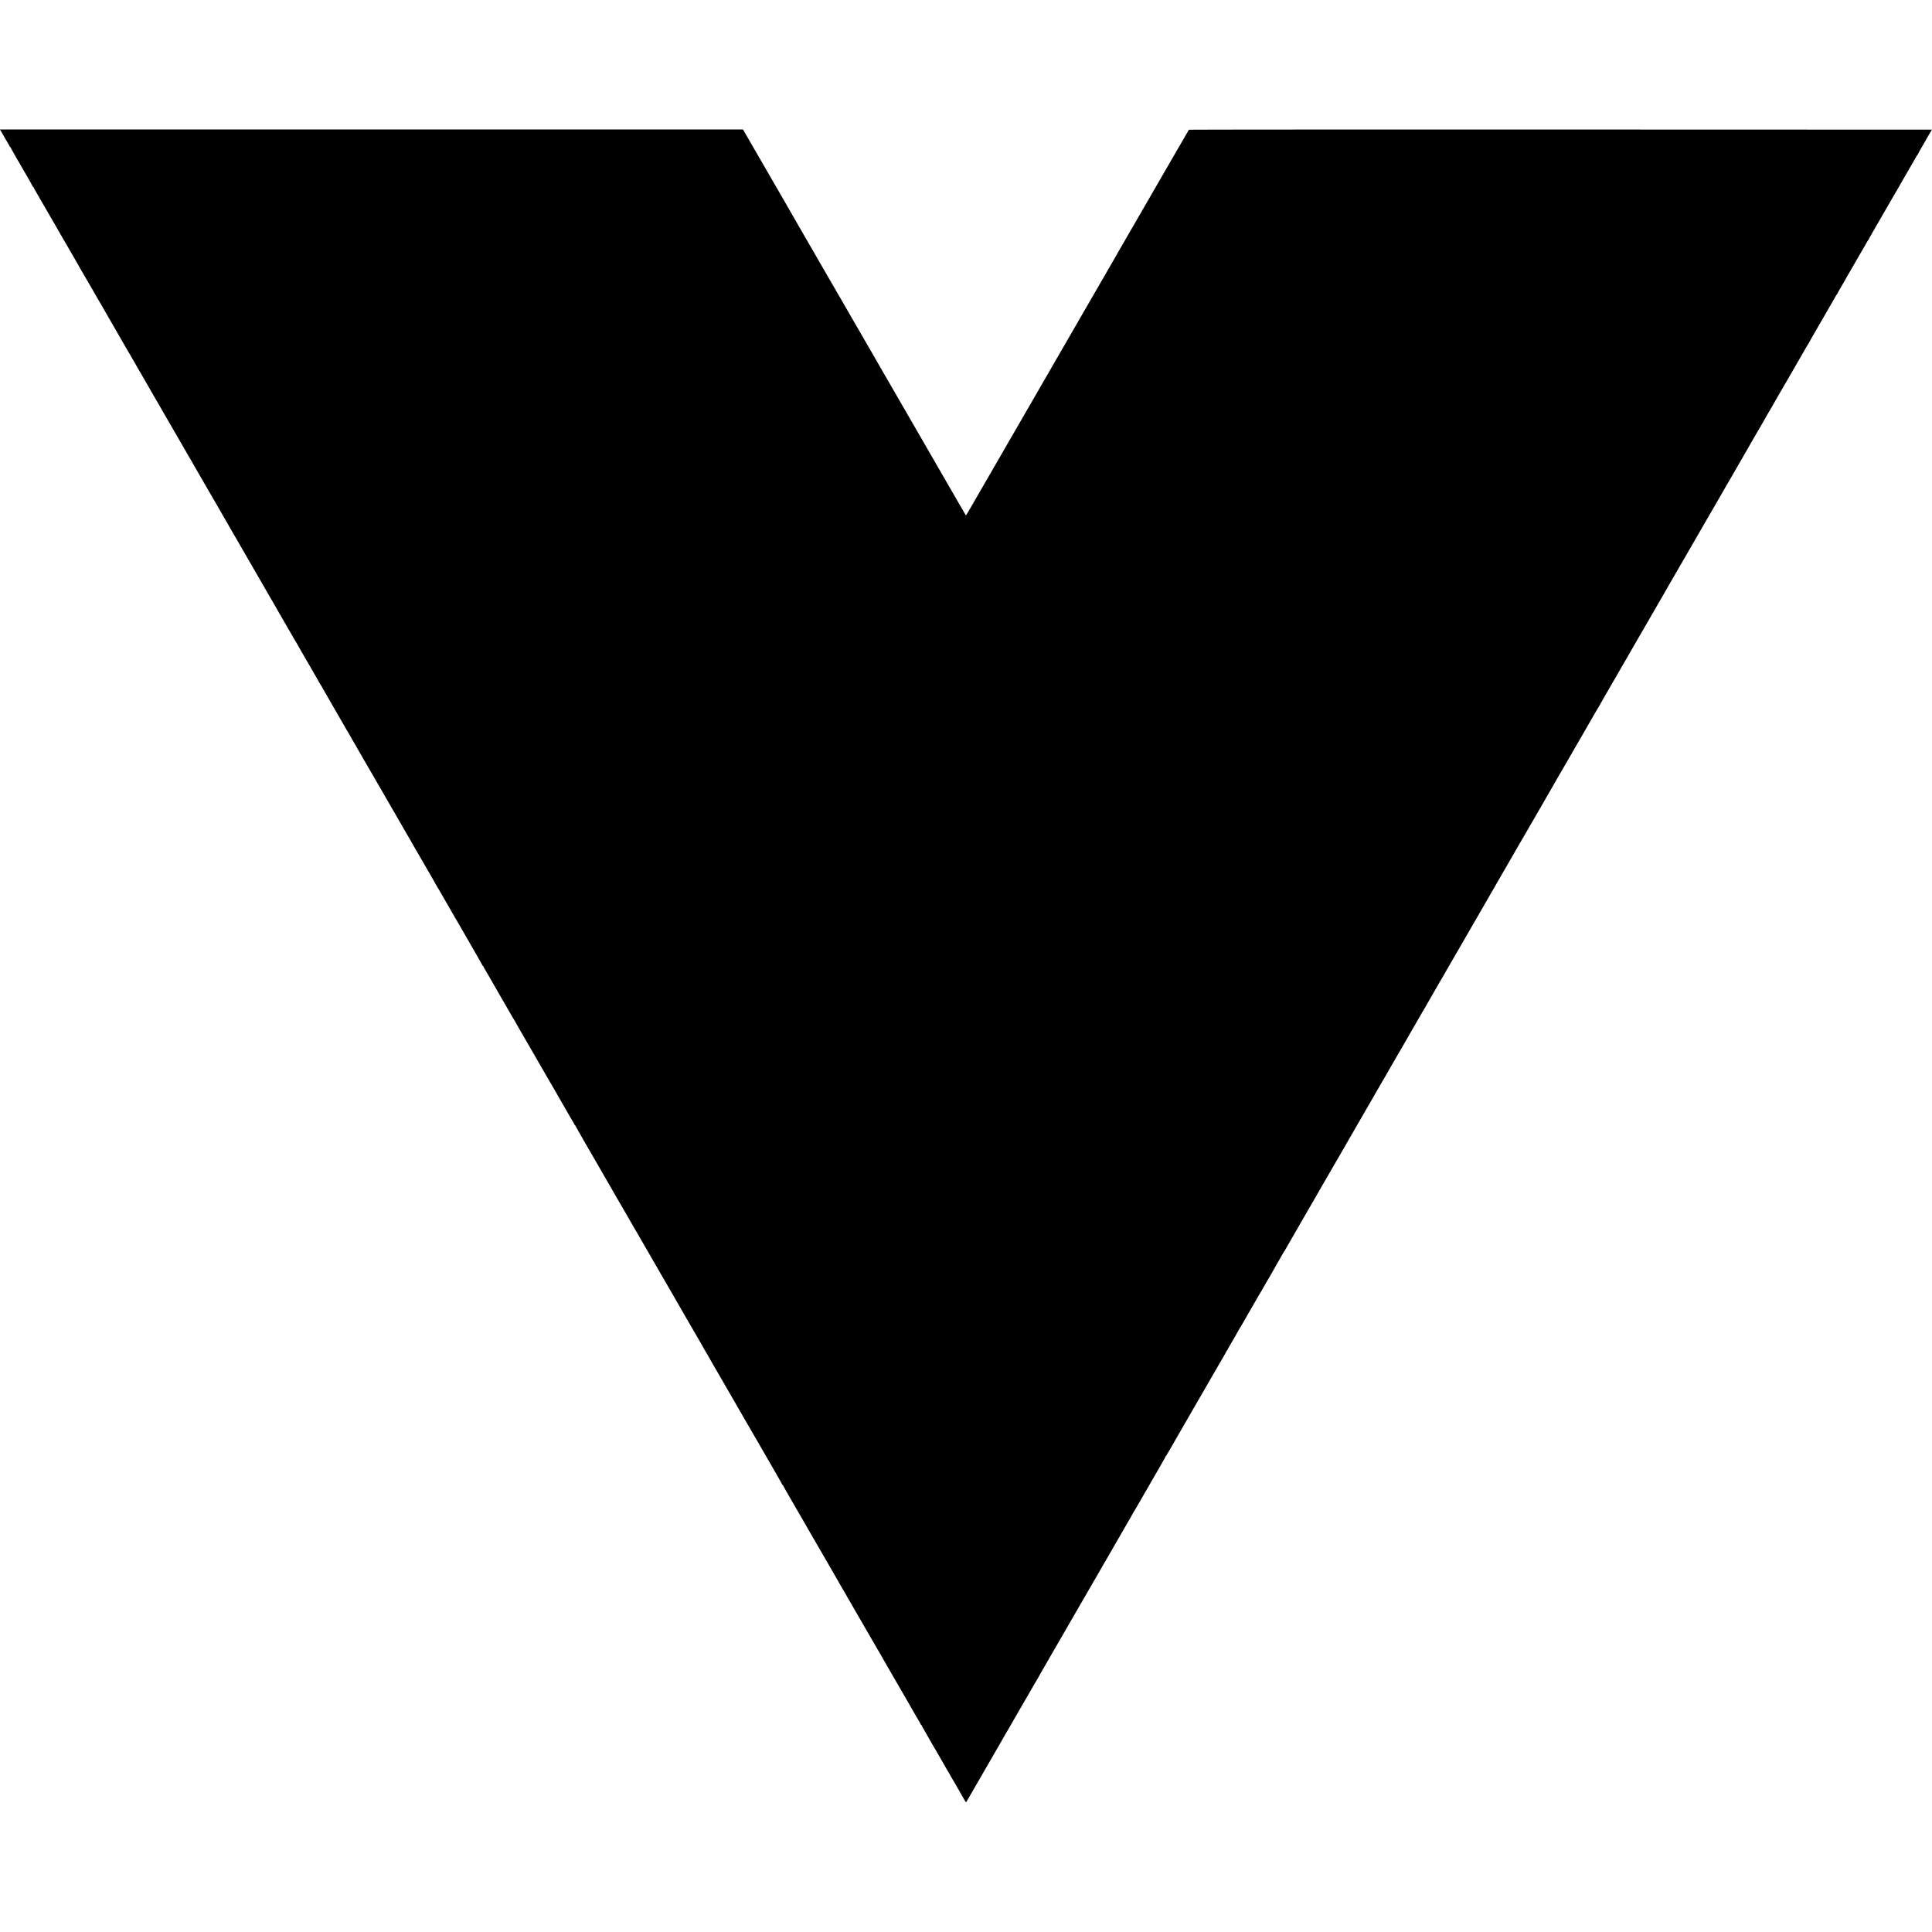
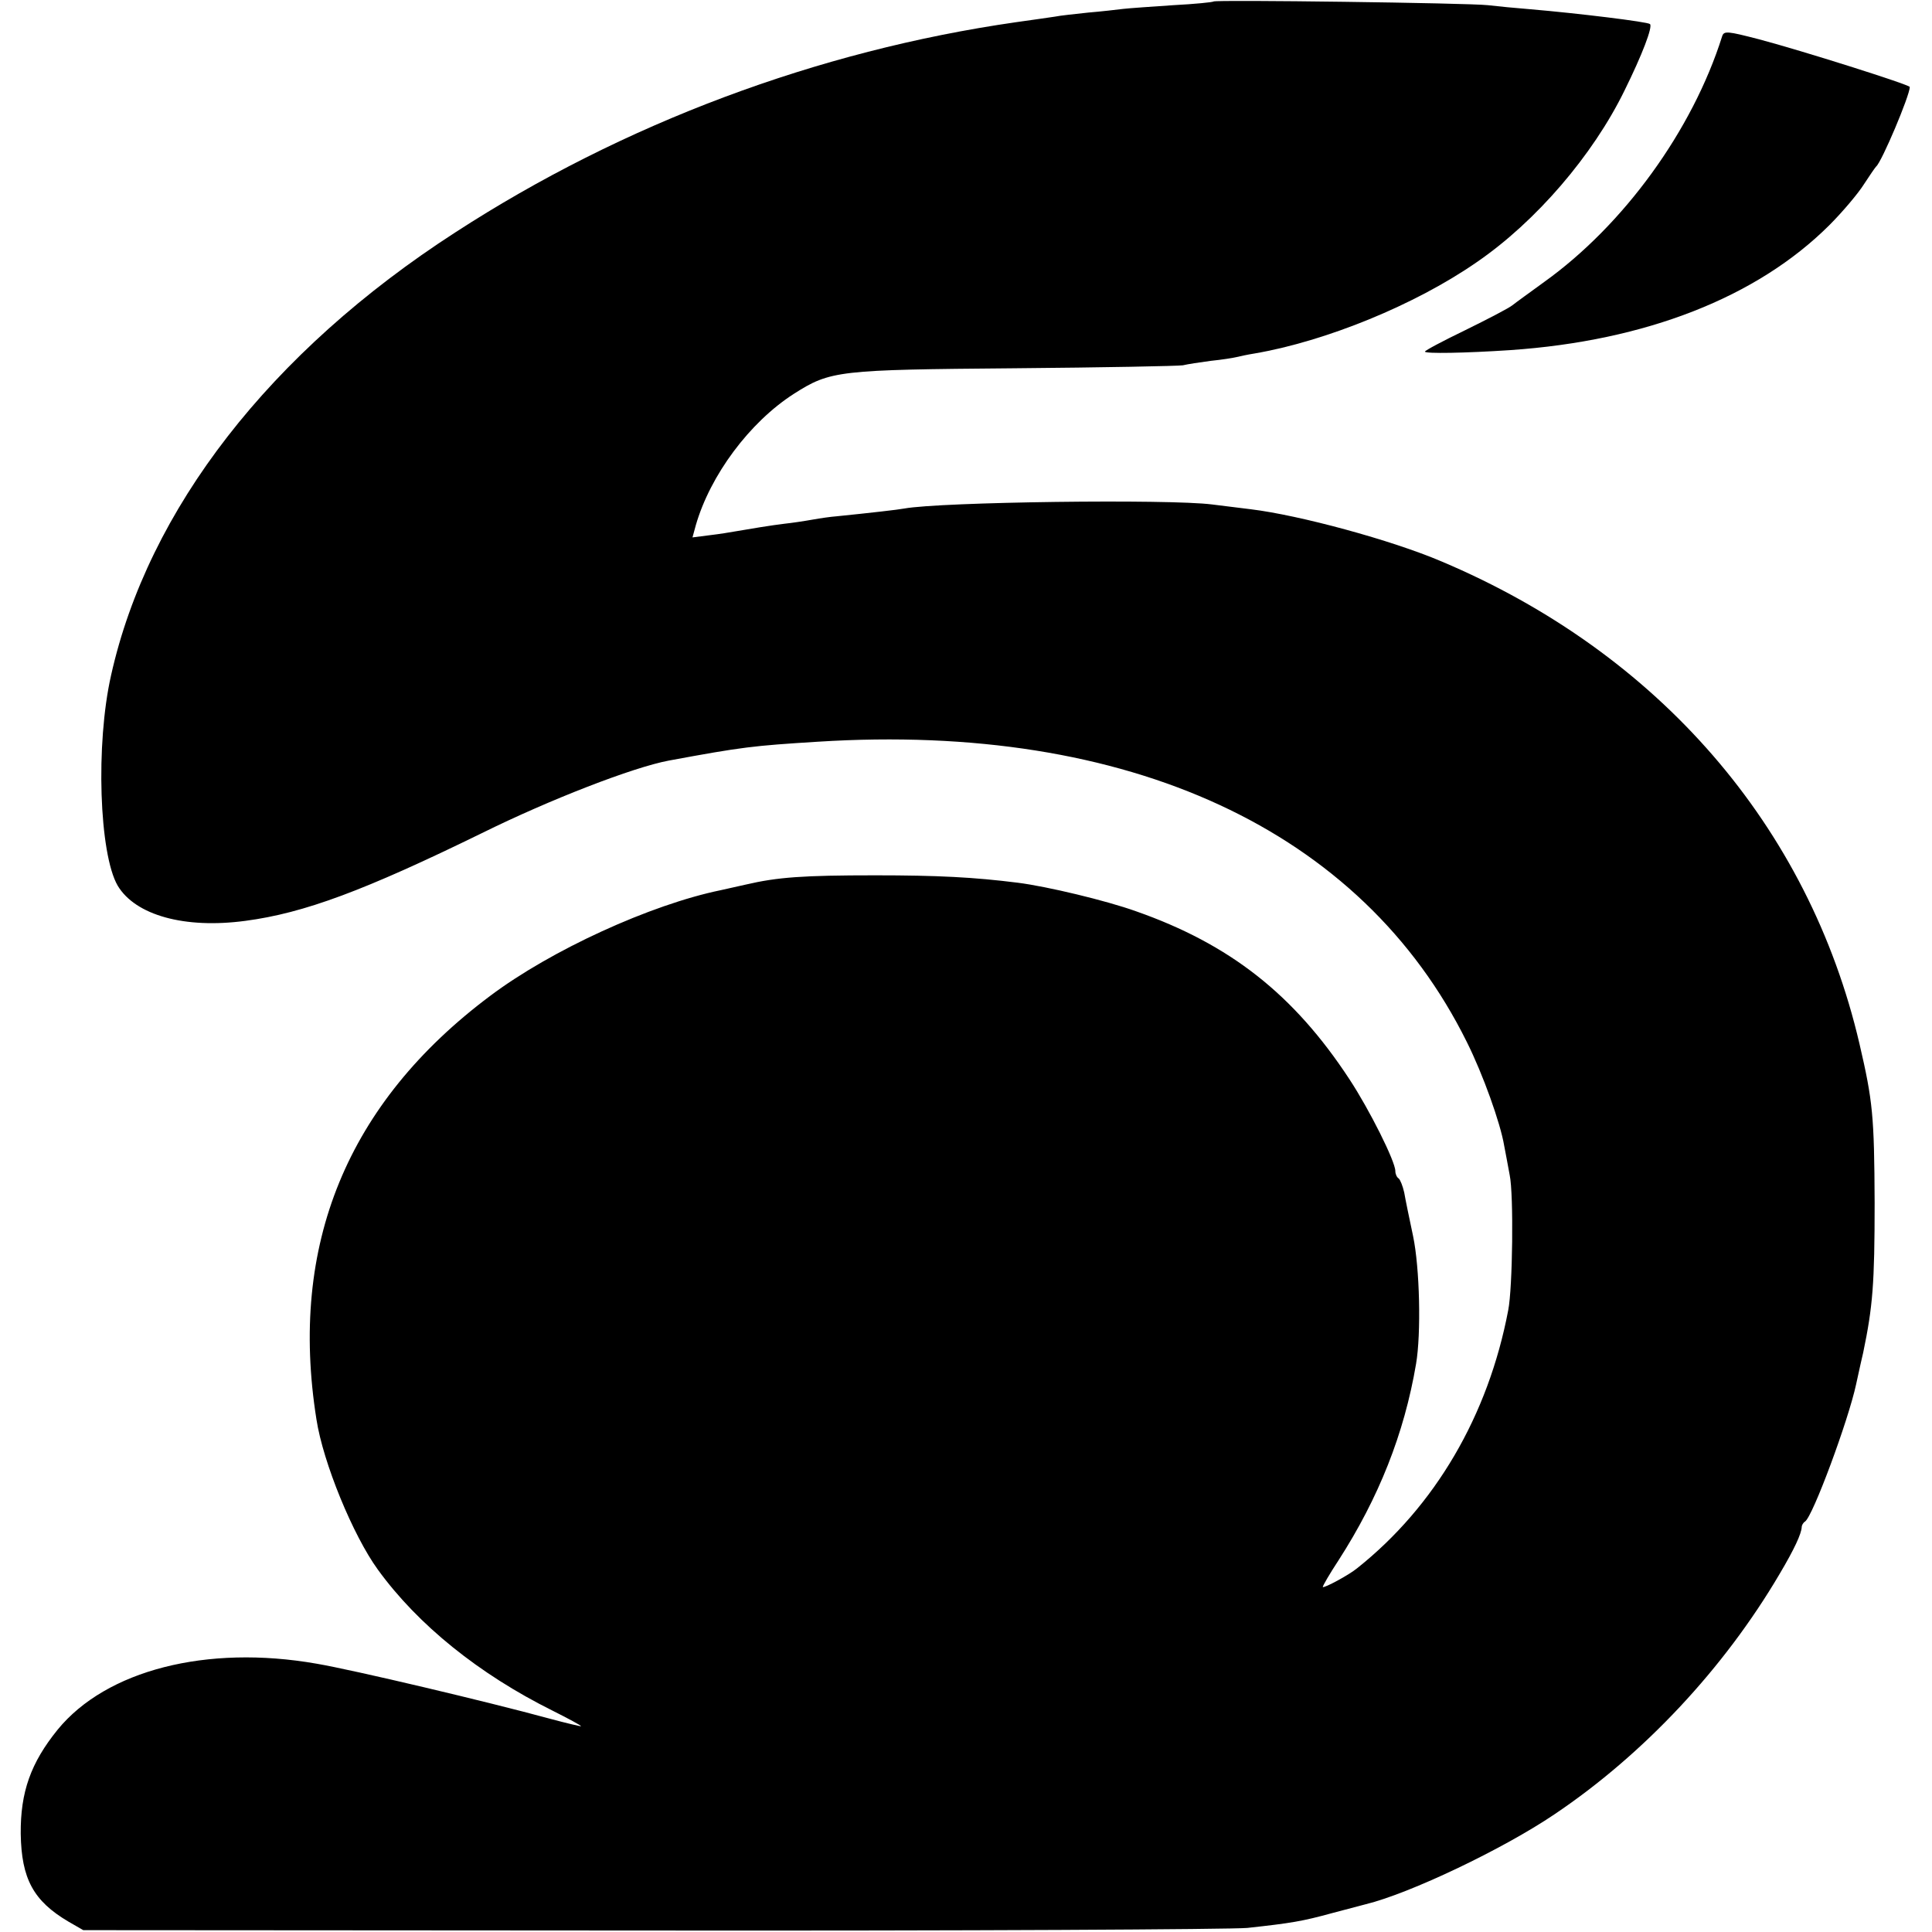
- <svg xmlns="http://www.w3.org/2000/svg" version="1.0" width="16pt" height="16pt" viewBox="0 0 16 16" preserveAspectRatio="xMidYMid meet">
-   <g transform="translate(0,16) scale(0.00032,-0.00032)" fill="#000000" stroke="none">
-     <path d="M18 46618 c45 -75 122 -207 122 -211 0 -2 25 -45 55 -95 30 -50 55 -96 55 -102 0 -5 5 -10 10 -10 6 0 10 -4 10 -9 0 -5 73 -135 161 -288 89 -153 173 -298 187 -323 14 -25 32 -57 41 -72 88 -149 187 -324 189 -335 2 -7 8 -13 13 -13 5 0 9 -4 9 -10 0 -5 46 -89 103 -187 175 -302 490 -846 507 -876 8 -16 20 -36 25 -45 28 -46 290 -498 339 -585 13 -23 74 -129 136 -236 61 -107 123 -215 137 -240 14 -25 29 -50 33 -56 5 -5 23 -37 40 -70 18 -33 38 -67 44 -75 11 -16 21 -33 63 -109 14 -25 29 -50 33 -56 4 -5 21 -35 38 -65 55 -100 261 -455 269 -465 4 -5 14 -21 20 -35 15 -29 41 -75 103 -180 24 -41 52 -88 60 -105 9 -16 57 -100 107 -185 112 -193 362 -626 380 -660 8 -14 23 -38 33 -55 11 -16 23 -37 27 -45 4 -8 26 -46 48 -85 23 -38 53 -90 67 -115 46 -81 64 -113 178 -310 62 -107 121 -210 132 -227 37 -67 56 -99 85 -148 16 -27 32 -57 36 -65 4 -8 15 -27 25 -42 9 -15 53 -89 96 -165 44 -76 177 -307 296 -513 120 -206 268 -463 330 -570 131 -227 117 -203 200 -348 36 -62 73 -125 82 -140 10 -15 21 -34 25 -42 4 -8 20 -37 36 -65 17 -27 38 -65 48 -82 49 -85 64 -111 87 -153 13 -25 28 -49 32 -55 4 -5 78 -134 165 -285 87 -151 166 -288 176 -305 10 -16 26 -43 35 -59 9 -17 125 -217 257 -445 132 -229 253 -441 270 -471 17 -30 45 -79 64 -108 18 -29 33 -54 33 -57 0 -2 20 -37 44 -77 24 -40 123 -212 221 -383 97 -170 190 -330 205 -355 16 -25 39 -65 53 -90 13 -25 81 -144 152 -265 70 -121 137 -238 150 -260 12 -22 37 -65 55 -95 18 -30 43 -73 55 -95 12 -22 48 -85 80 -140 77 -132 163 -280 190 -330 13 -22 71 -123 130 -225 59 -102 116 -199 126 -217 10 -17 29 -50 43 -72 15 -22 26 -43 26 -45 0 -2 27 -50 60 -106 33 -56 60 -103 60 -105 0 -2 55 -98 90 -155 8 -14 182 -316 239 -414 13 -22 45 -79 72 -124 27 -46 49 -86 49 -89 0 -2 14 -24 30 -48 16 -24 30 -46 30 -49 0 -5 74 -135 100 -176 5 -8 24 -42 43 -75 50 -88 58 -101 262 -455 104 -179 199 -345 213 -370 14 -25 28 -49 32 -55 4 -5 17 -26 28 -45 10 -19 62 -109 114 -200 114 -197 133 -230 170 -295 16 -27 33 -57 38 -65 17 -28 96 -165 103 -180 4 -8 16 -28 26 -45 10 -16 77 -131 148 -255 72 -124 181 -313 243 -420 62 -107 121 -209 131 -227 35 -62 323 -560 392 -678 38 -66 83 -145 100 -175 16 -30 33 -59 37 -65 4 -5 17 -27 29 -47 34 -61 56 -100 90 -156 17 -29 31 -55 31 -57 0 -2 17 -32 39 -67 21 -35 134 -229 251 -433 117 -203 235 -407 261 -451 27 -45 49 -85 49 -88 0 -4 8 -19 19 -34 15 -21 200 -341 309 -533 10 -19 33 -58 51 -87 17 -29 31 -54 31 -56 0 -2 25 -44 55 -94 30 -50 55 -95 55 -98 0 -4 6 -15 14 -23 7 -9 27 -41 43 -71 17 -30 170 -297 342 -594 171 -296 311 -542 311 -547 0 -5 5 -9 10 -9 6 0 10 -4 10 -10 0 -5 22 -47 49 -92 27 -46 58 -99 68 -118 24 -43 81 -140 93 -160 5 -8 66 -114 135 -235 69 -121 130 -227 135 -235 12 -21 259 -447 283 -490 10 -19 28 -47 38 -62 11 -14 19 -29 19 -32 0 -3 37 -69 83 -148 99 -170 305 -526 337 -583 13 -22 31 -53 41 -70 11 -16 22 -37 26 -45 7 -14 82 -146 103 -180 14 -24 181 -311 205 -355 13 -22 46 -80 75 -130 29 -49 64 -110 78 -135 14 -25 51 -88 82 -140 31 -52 59 -102 63 -110 4 -8 18 -33 31 -55 205 -353 284 -489 309 -535 17 -30 45 -78 62 -106 18 -28 36 -60 39 -72 4 -12 12 -22 17 -22 5 0 9 -4 9 -10 0 -5 109 -197 241 -427 133 -230 250 -431 259 -448 51 -90 222 -385 280 -485 37 -63 78 -135 92 -160 14 -25 67 -117 118 -205 51 -88 101 -175 111 -193 34 -58 55 -95 149 -257 51 -88 101 -173 110 -190 9 -16 76 -131 147 -255 72 -124 140 -241 151 -260 61 -108 281 -489 355 -615 38 -66 77 -133 87 -150 35 -63 91 -161 100 -175 14 -23 99 -169 128 -220 54 -97 135 -235 142 -245 4 -5 20 -32 35 -60 26 -48 238 -416 276 -480 10 -16 26 -46 37 -65 30 -53 382 -661 403 -695 10 -16 22 -37 26 -45 4 -8 26 -48 50 -88 24 -41 43 -75 43 -77 0 -2 22 -40 50 -85 27 -45 50 -84 50 -86 0 -3 38 -69 83 -147 84 -142 302 -520 340 -587 10 -19 34 -60 52 -90 18 -30 44 -75 57 -100 14 -25 45 -79 70 -120 25 -41 56 -96 70 -121 14 -25 77 -133 138 -240 62 -107 122 -210 132 -229 25 -43 310 -535 337 -581 11 -19 26 -45 34 -59 17 -32 238 -414 266 -460 11 -19 24 -41 28 -49 3 -7 75 -133 160 -278 84 -146 153 -269 153 -274 0 -5 5 -9 10 -9 6 0 10 -4 10 -10 0 -5 82 -150 181 -322 182 -314 201 -346 240 -415 12 -21 80 -139 152 -263 71 -124 141 -245 155 -270 14 -25 28 -49 32 -55 6 -8 145 -248 220 -380 37 -66 209 -362 229 -395 11 -19 24 -42 28 -49 4 -8 67 -118 140 -243 73 -125 133 -230 133 -233 0 -2 15 -28 33 -57 19 -29 47 -78 64 -108 17 -30 53 -93 79 -139 53 -90 82 -141 157 -272 82 -142 115 -199 381 -659 142 -245 268 -463 281 -485 12 -22 71 -125 132 -230 60 -104 172 -298 248 -430 76 -132 146 -253 156 -270 11 -16 22 -36 26 -44 3 -8 30 -54 60 -103 29 -49 53 -91 53 -93 0 -3 18 -34 40 -70 22 -36 40 -67 40 -69 0 -2 37 -66 81 -142 45 -77 98 -168 119 -204 20 -36 47 -81 58 -100 12 -19 27 -47 33 -62 6 -16 15 -28 20 -28 5 0 9 -4 9 -9 0 -6 63 -118 140 -251 77 -133 140 -243 140 -245 0 -2 18 -33 41 -70 22 -37 49 -83 60 -101 10 -19 29 -51 40 -71 25 -45 109 -189 126 -218 7 -11 17 -29 22 -40 6 -11 22 -38 35 -60 14 -22 37 -62 52 -90 14 -27 35 -62 45 -77 11 -14 19 -29 19 -32 0 -3 18 -35 40 -71 22 -36 40 -67 40 -69 0 -2 19 -35 42 -72 23 -38 55 -94 72 -124 26 -47 139 -244 171 -298 6 -9 21 -36 34 -60 28 -48 37 -51 51 -19 6 12 19 36 29 52 10 17 27 46 38 65 11 19 104 181 208 360 103 179 199 345 213 370 14 25 42 74 64 109 21 34 38 65 38 67 0 2 18 33 40 69 22 36 40 67 40 69 0 3 177 310 199 346 16 26 136 234 140 244 2 5 25 44 52 88 27 44 49 81 49 84 0 2 18 34 40 70 22 36 40 67 40 69 0 2 20 36 43 77 35 58 169 289 297 513 9 17 50 86 90 155 40 69 86 150 103 180 16 30 35 62 41 70 6 8 16 24 22 35 35 64 72 129 167 293 59 100 116 199 127 220 11 20 30 53 41 72 43 72 1070 1850 1121 1940 14 25 65 113 113 195 48 83 96 166 107 185 10 19 28 50 38 68 11 18 73 124 137 235 64 111 175 303 246 427 71 124 173 299 225 390 52 91 116 202 143 248 27 45 49 85 49 89 0 4 6 14 14 22 7 9 28 43 46 76 26 47 251 436 378 655 11 19 29 51 40 70 11 19 101 176 201 348 99 172 181 317 181 323 0 5 5 9 10 9 6 0 10 5 10 11 0 6 8 23 18 37 11 15 32 52 49 82 16 30 130 228 253 440 122 212 234 405 248 430 13 25 39 70 57 100 39 65 69 117 130 225 25 44 50 87 55 95 12 19 78 134 220 380 61 107 129 224 150 260 161 277 222 382 246 425 15 28 47 83 71 123 24 41 43 78 43 83 0 5 4 9 8 9 4 0 13 12 19 28 7 15 23 45 36 67 66 110 277 478 277 483 0 3 6 13 14 21 7 9 27 41 43 71 17 30 45 80 63 110 34 57 375 649 394 685 6 11 16 27 22 35 6 8 26 42 44 75 18 33 41 74 51 90 10 17 24 41 32 55 54 97 72 128 88 152 11 14 19 28 19 30 0 3 79 141 175 308 96 167 175 305 175 308 0 3 6 13 14 21 7 9 26 39 41 66 33 60 276 483 338 587 24 40 46 80 50 88 4 8 13 24 20 35 14 23 95 163 125 215 11 19 52 91 92 160 40 69 80 139 90 155 9 17 103 179 207 360 105 182 200 346 211 365 103 181 463 802 489 845 7 11 15 27 19 35 4 8 29 51 55 95 64 110 828 1433 848 1470 9 17 24 41 33 55 9 14 29 48 45 77 15 28 52 93 82 145 30 51 62 107 71 123 17 30 231 398 400 690 51 88 103 179 115 202 12 23 26 48 32 55 6 7 24 38 40 68 17 30 61 107 98 170 37 63 84 144 103 180 19 36 41 72 48 81 8 8 14 18 14 21 0 4 27 51 59 106 32 55 72 124 89 154 16 29 71 125 122 213 51 88 104 180 118 205 13 25 28 50 32 55 4 6 17 26 28 45 11 19 45 80 77 135 31 55 66 116 77 135 11 19 88 152 171 295 401 694 620 1072 650 1125 11 19 87 152 170 295 83 143 158 273 166 288 9 16 21 36 26 45 6 9 31 52 55 96 25 43 54 94 66 115 11 20 95 164 186 321 91 157 173 299 182 315 9 17 26 46 37 65 12 19 66 114 121 210 56 96 108 186 117 200 8 14 24 40 34 59 24 45 383 664 412 713 5 9 17 29 26 45 15 28 120 210 241 419 36 61 68 117 72 125 4 8 12 23 19 34 35 57 245 420 262 453 11 20 35 61 53 90 17 29 32 54 32 56 0 3 28 51 62 108 33 57 70 119 80 138 10 19 23 42 28 50 5 8 32 53 59 100 27 47 149 258 271 470 122 212 234 405 248 430 30 53 62 108 80 135 6 11 15 27 19 35 4 8 85 150 181 315 96 165 187 323 202 350 31 56 116 202 130 225 5 8 25 42 43 75 19 33 92 159 162 280 149 257 157 271 202 350 19 33 38 67 43 75 9 14 228 392 275 475 12 22 55 96 95 165 40 69 80 139 90 155 24 42 202 350 221 383 9 15 27 47 41 72 14 25 75 131 136 236 61 106 121 210 134 232 99 172 271 470 279 482 5 8 23 40 40 70 18 30 81 141 142 245 60 105 121 210 135 235 14 25 71 124 127 220 56 96 143 247 194 335 51 88 96 167 102 175 14 24 180 311 204 355 23 43 340 590 356 615 5 8 50 87 101 175 171 301 517 898 582 1008 25 43 46 81 46 83 0 2 12 23 27 47 14 23 40 67 56 97 16 30 35 62 42 70 7 8 15 22 18 30 4 8 20 38 37 65 16 28 33 57 37 65 6 12 111 196 143 250 5 8 55 95 112 193 57 98 113 195 126 215 12 20 27 46 32 57 6 11 14 27 20 35 5 8 76 130 156 270 80 140 165 287 187 325 23 39 52 90 66 115 13 25 30 52 37 61 8 8 14 18 14 21 0 4 41 77 92 165 50 87 175 302 276 478 101 176 208 360 236 408 28 49 67 117 86 152 19 35 41 70 48 77 6 6 12 15 12 19 0 7 124 224 167 291 12 21 23 40 23 42 0 2 21 40 46 83 26 43 55 92 64 109 54 95 327 568 354 614 19 30 45 75 59 100 71 128 82 145 89 148 4 2 8 8 8 13 0 5 42 82 94 172 311 538 496 858 518 897 14 25 40 70 58 100 18 30 42 71 53 90 10 19 79 139 152 265 73 127 142 246 153 265 10 19 43 76 72 125 29 50 63 108 75 130 65 116 80 140 87 143 4 2 8 8 8 12 0 8 114 212 140 250 6 8 14 24 20 35 5 11 54 97 108 190 l100 170 -9611 3 c-5286 1 -9614 -1 -9618 -5 -5 -6 -419 -719 -619 -1068 -89 -155 -267 -463 -323 -560 -38 -66 -81 -140 -95 -165 -31 -56 -263 -457 -526 -910 -110 -190 -224 -388 -254 -440 -29 -52 -61 -109 -71 -125 -23 -39 -243 -420 -268 -465 -11 -19 -204 -352 -428 -740 -224 -388 -477 -826 -563 -975 -85 -148 -185 -322 -222 -385 -37 -63 -120 -207 -185 -320 -65 -113 -177 -306 -248 -430 -72 -124 -172 -297 -222 -385 -51 -88 -142 -245 -202 -350 -131 -226 -247 -427 -408 -705 -65 -113 -249 -432 -410 -710 -160 -278 -388 -673 -506 -877 -118 -205 -216 -373 -219 -373 -3 0 -52 82 -109 183 -58 100 -144 250 -192 332 -95 164 -402 696 -647 1120 -85 149 -228 396 -317 550 -212 365 -982 1700 -1008 1745 -10 19 -43 76 -72 125 -29 50 -64 110 -77 135 -14 25 -63 110 -110 190 -47 80 -96 165 -110 190 -14 25 -99 171 -188 325 -89 154 -174 300 -188 325 -13 25 -64 113 -112 195 -48 83 -140 242 -205 355 -65 113 -183 317 -263 454 -79 137 -152 264 -163 282 -50 89 -335 583 -354 614 -12 19 -34 58 -50 85 -15 28 -129 226 -253 440 -124 215 -235 408 -247 430 -12 22 -69 121 -127 220 -58 99 -226 389 -373 645 -148 256 -324 561 -392 678 -67 117 -134 232 -147 255 -13 23 -33 59 -46 80 l-22 37 -9615 0 -9615 0 20 -32z" />
+ <svg xmlns="http://www.w3.org/2000/svg" version="1.0" width="522pt" height="522pt" viewBox="0 0 522 522" preserveAspectRatio="xMidYMid meet">
+   <g transform="translate(0,522) scale(0.1,-0.1)" fill="#000000" stroke="none">
+     <path d="M3279 5216 c-2 -2 -51 -7 -109 -10 -58 -4 -118 -8 -135 -10 -16 -2 -59 -7 -95 -10 -36 -4 -76 -8 -90 -11 -14 -2 -61 -9 -105 -15 -536 -77 -1062 -274 -1515 -568 -500 -323 -830 -748 -930 -1197 -42 -186 -32 -482 18 -568 48 -80 181 -117 345 -95 159 21 322 82 639 237 184 91 409 178 505 196 200 37 227 40 403 51 840 53 1469 -238 1753 -811 44 -88 91 -220 101 -280 3 -16 10 -52 15 -80 11 -52 8 -305 -4 -365 -54 -285 -198 -530 -408 -697 -23 -19 -89 -54 -93 -51 -1 2 18 35 43 73 108 168 177 341 209 530 14 82 10 259 -8 345 -10 47 -21 100 -24 118 -4 18 -11 35 -15 38 -5 3 -9 12 -9 20 0 26 -70 166 -124 248 -150 229 -323 365 -577 454 -81 29 -240 67 -319 77 -119 15 -217 20 -385 20 -196 0 -264 -5 -350 -25 -27 -6 -58 -13 -67 -15 -190 -39 -459 -162 -624 -286 -386 -289 -544 -673 -469 -1144 18 -117 99 -314 166 -406 108 -149 273 -282 472 -381 42 -21 77 -40 77 -42 0 -1 -39 8 -87 21 -165 45 -528 131 -628 148 -297 52 -568 -18 -699 -178 -73 -90 -101 -169 -100 -282 2 -121 34 -181 129 -237 l40 -23 1535 -1 c844 -1 1569 3 1610 7 119 13 149 18 229 40 42 11 83 22 91 24 119 29 371 149 510 243 241 162 458 394 608 649 41 69 59 109 60 127 0 5 4 12 9 15 21 14 117 273 138 371 2 8 10 47 19 85 26 125 31 186 31 405 -1 236 -5 275 -41 430 -137 587 -542 1055 -1129 1303 -136 58 -384 125 -515 141 -25 3 -72 9 -105 13 -116 15 -734 7 -832 -11 -15 -3 -94 -12 -183 -21 -14 -1 -43 -5 -65 -9 -22 -4 -56 -9 -75 -11 -34 -4 -95 -14 -135 -21 -11 -2 -41 -7 -67 -10 l-47 -6 9 33 c39 135 145 278 265 355 99 63 119 65 597 69 238 2 442 6 454 8 12 3 45 8 75 12 30 3 61 8 69 10 8 2 31 7 50 10 192 33 433 131 599 246 161 110 315 290 400 464 48 97 77 173 69 180 -6 6 -194 29 -323 40 -38 3 -90 8 -115 11 -53 6 -736 15 -741 10z" />
+     <path d="M4653 5122 c-80 -254 -266 -510 -481 -664 -37 -27 -76 -55 -86 -63 -10 -8 -68 -38 -127 -67 -60 -29 -109 -55 -109 -58 0 -6 109 -4 230 4 367 25 667 143 862 337 37 37 79 87 94 111 15 23 30 45 33 48 15 12 91 192 91 215 0 6 -294 99 -408 129 -85 22 -94 23 -99 8z" />
  </g>
</svg>
